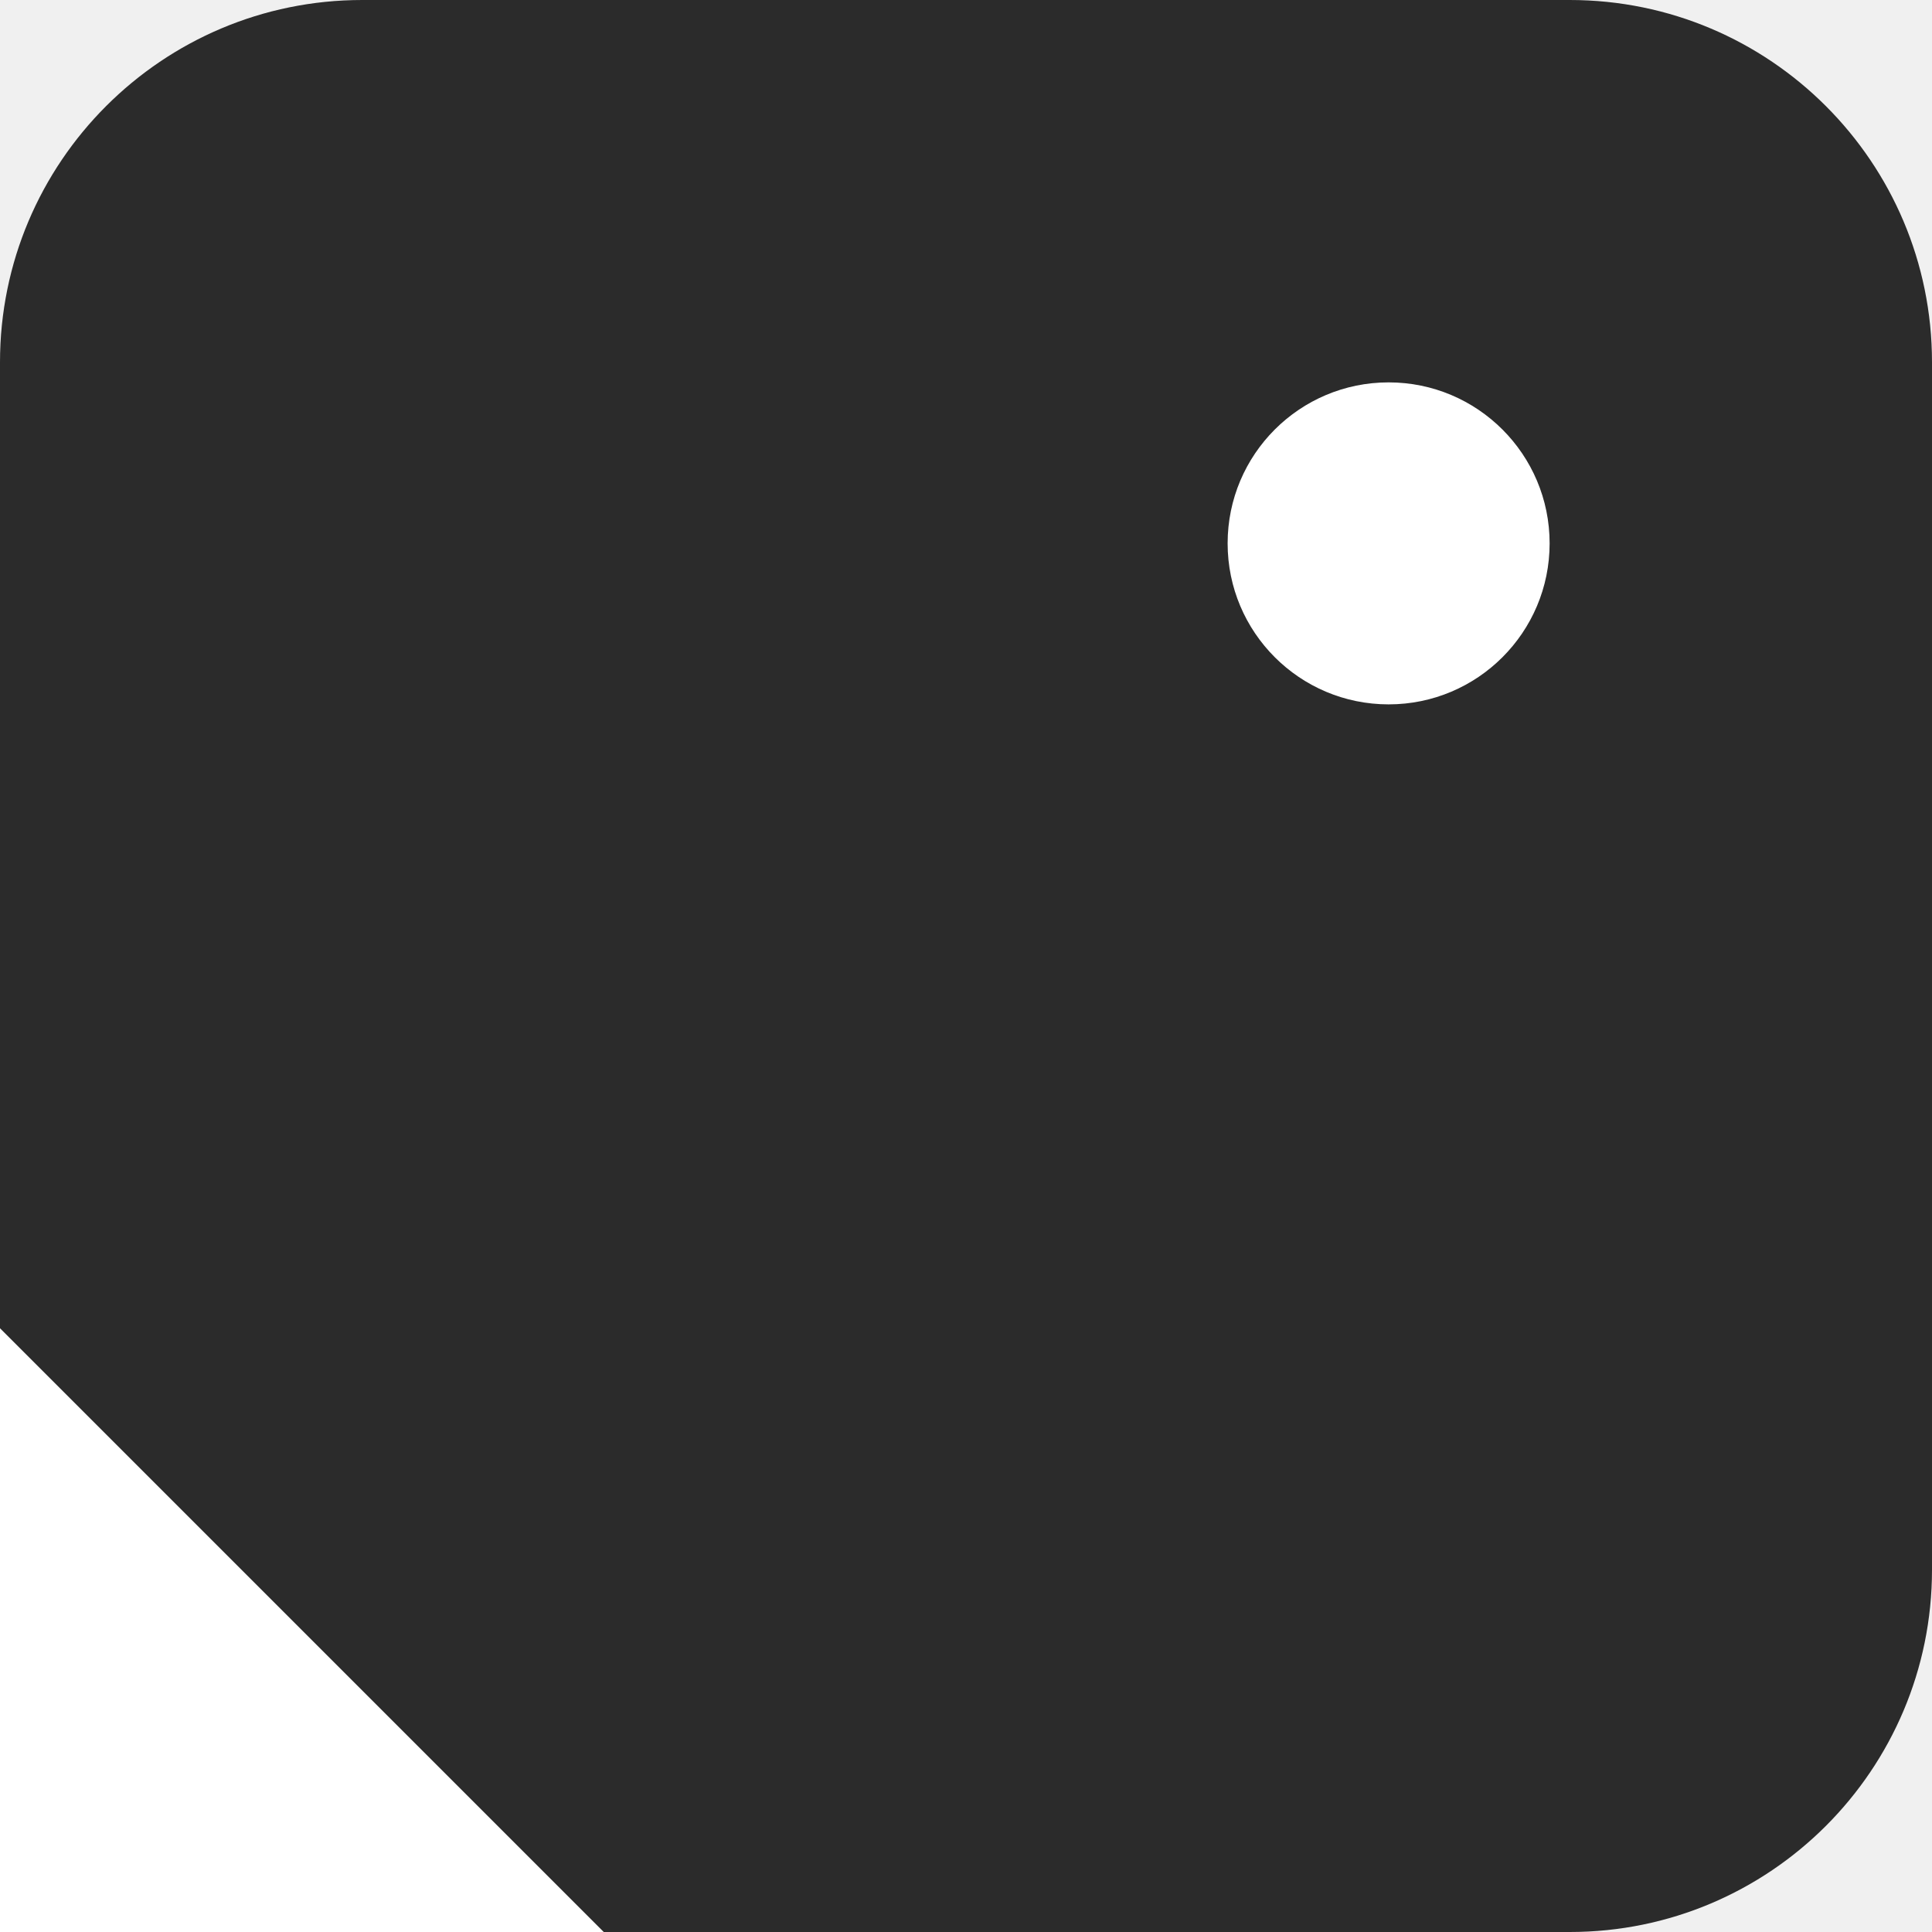
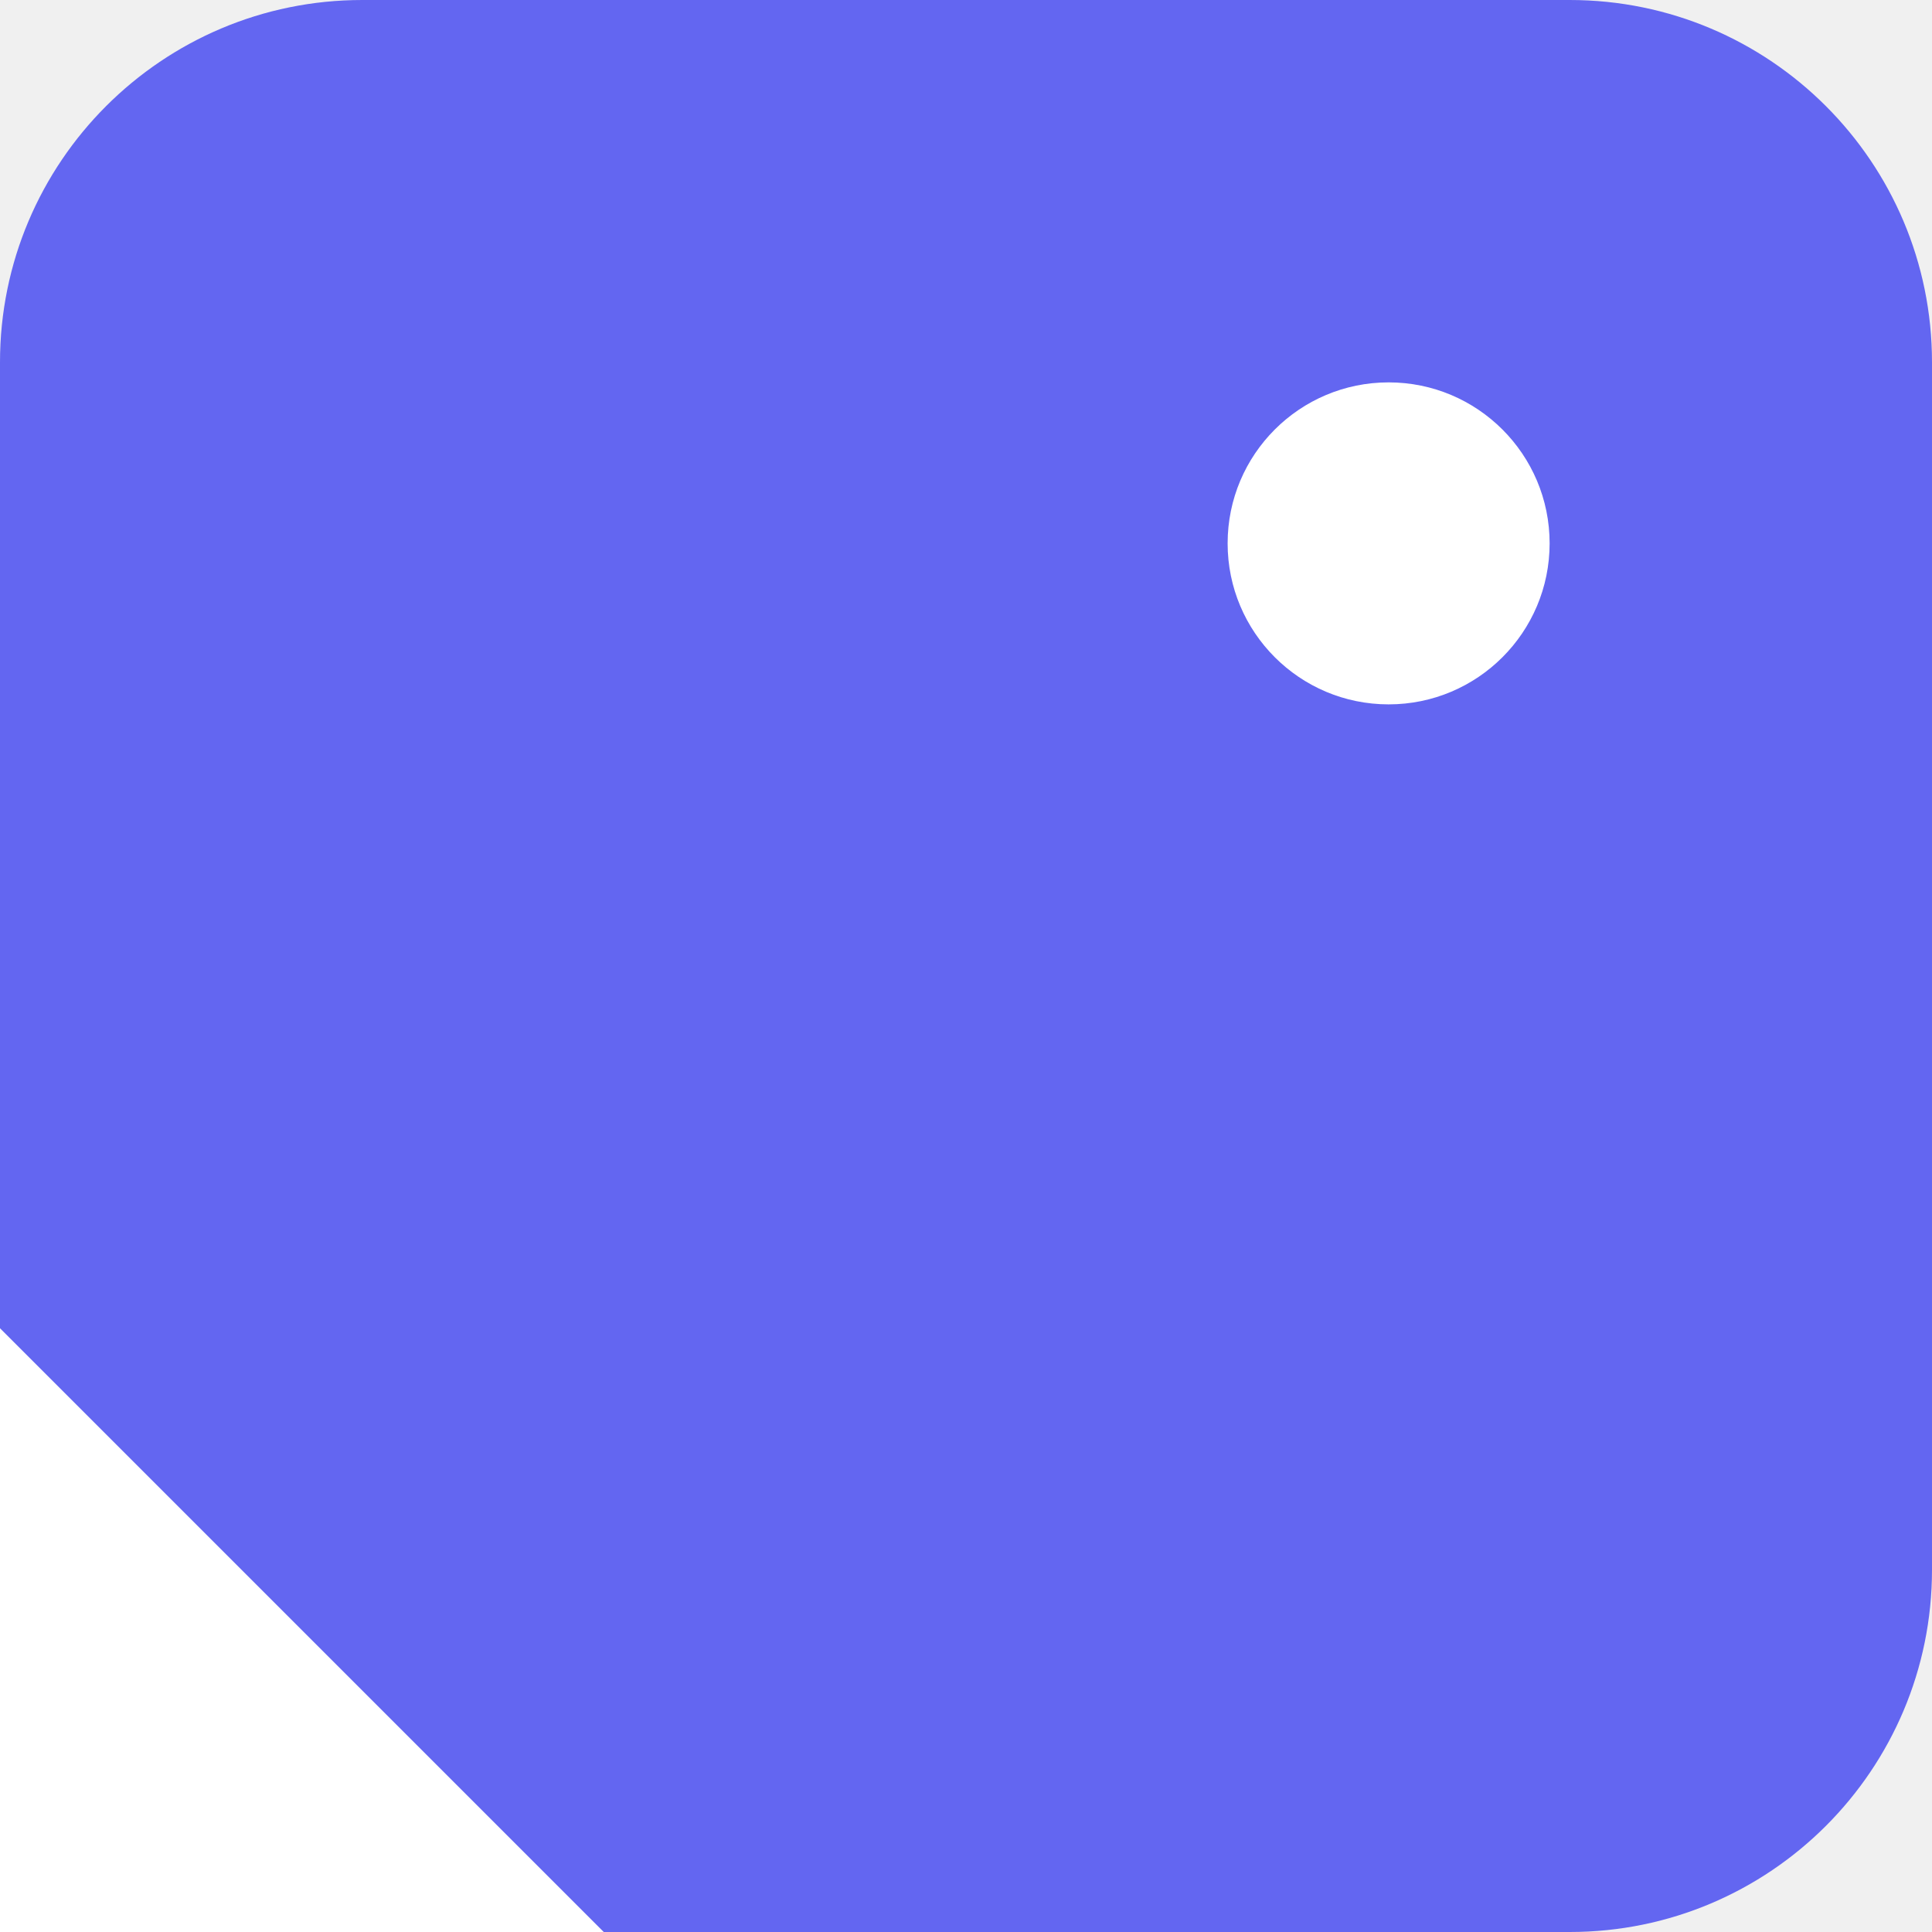
<svg xmlns="http://www.w3.org/2000/svg" viewBox="0 0 192 192" fill="none">
-   <rect width="192" height="192" rx="36" fill="#2B2B2B" />
-   <circle cx="138" cy="54" r="16" fill="#FFFFFF" />
-   <path d="M0 192 L0 132 L60 192 Z" fill="#FFFFFF" />
+   <rect width="192" height="192" rx="36" fill="#6366f1" />
+   <circle cx="138" cy="54" r="16" fill="#ffffff" />
+   <path d="M0 192L0 132L60 192Z" fill="#ffffff" />
</svg>
